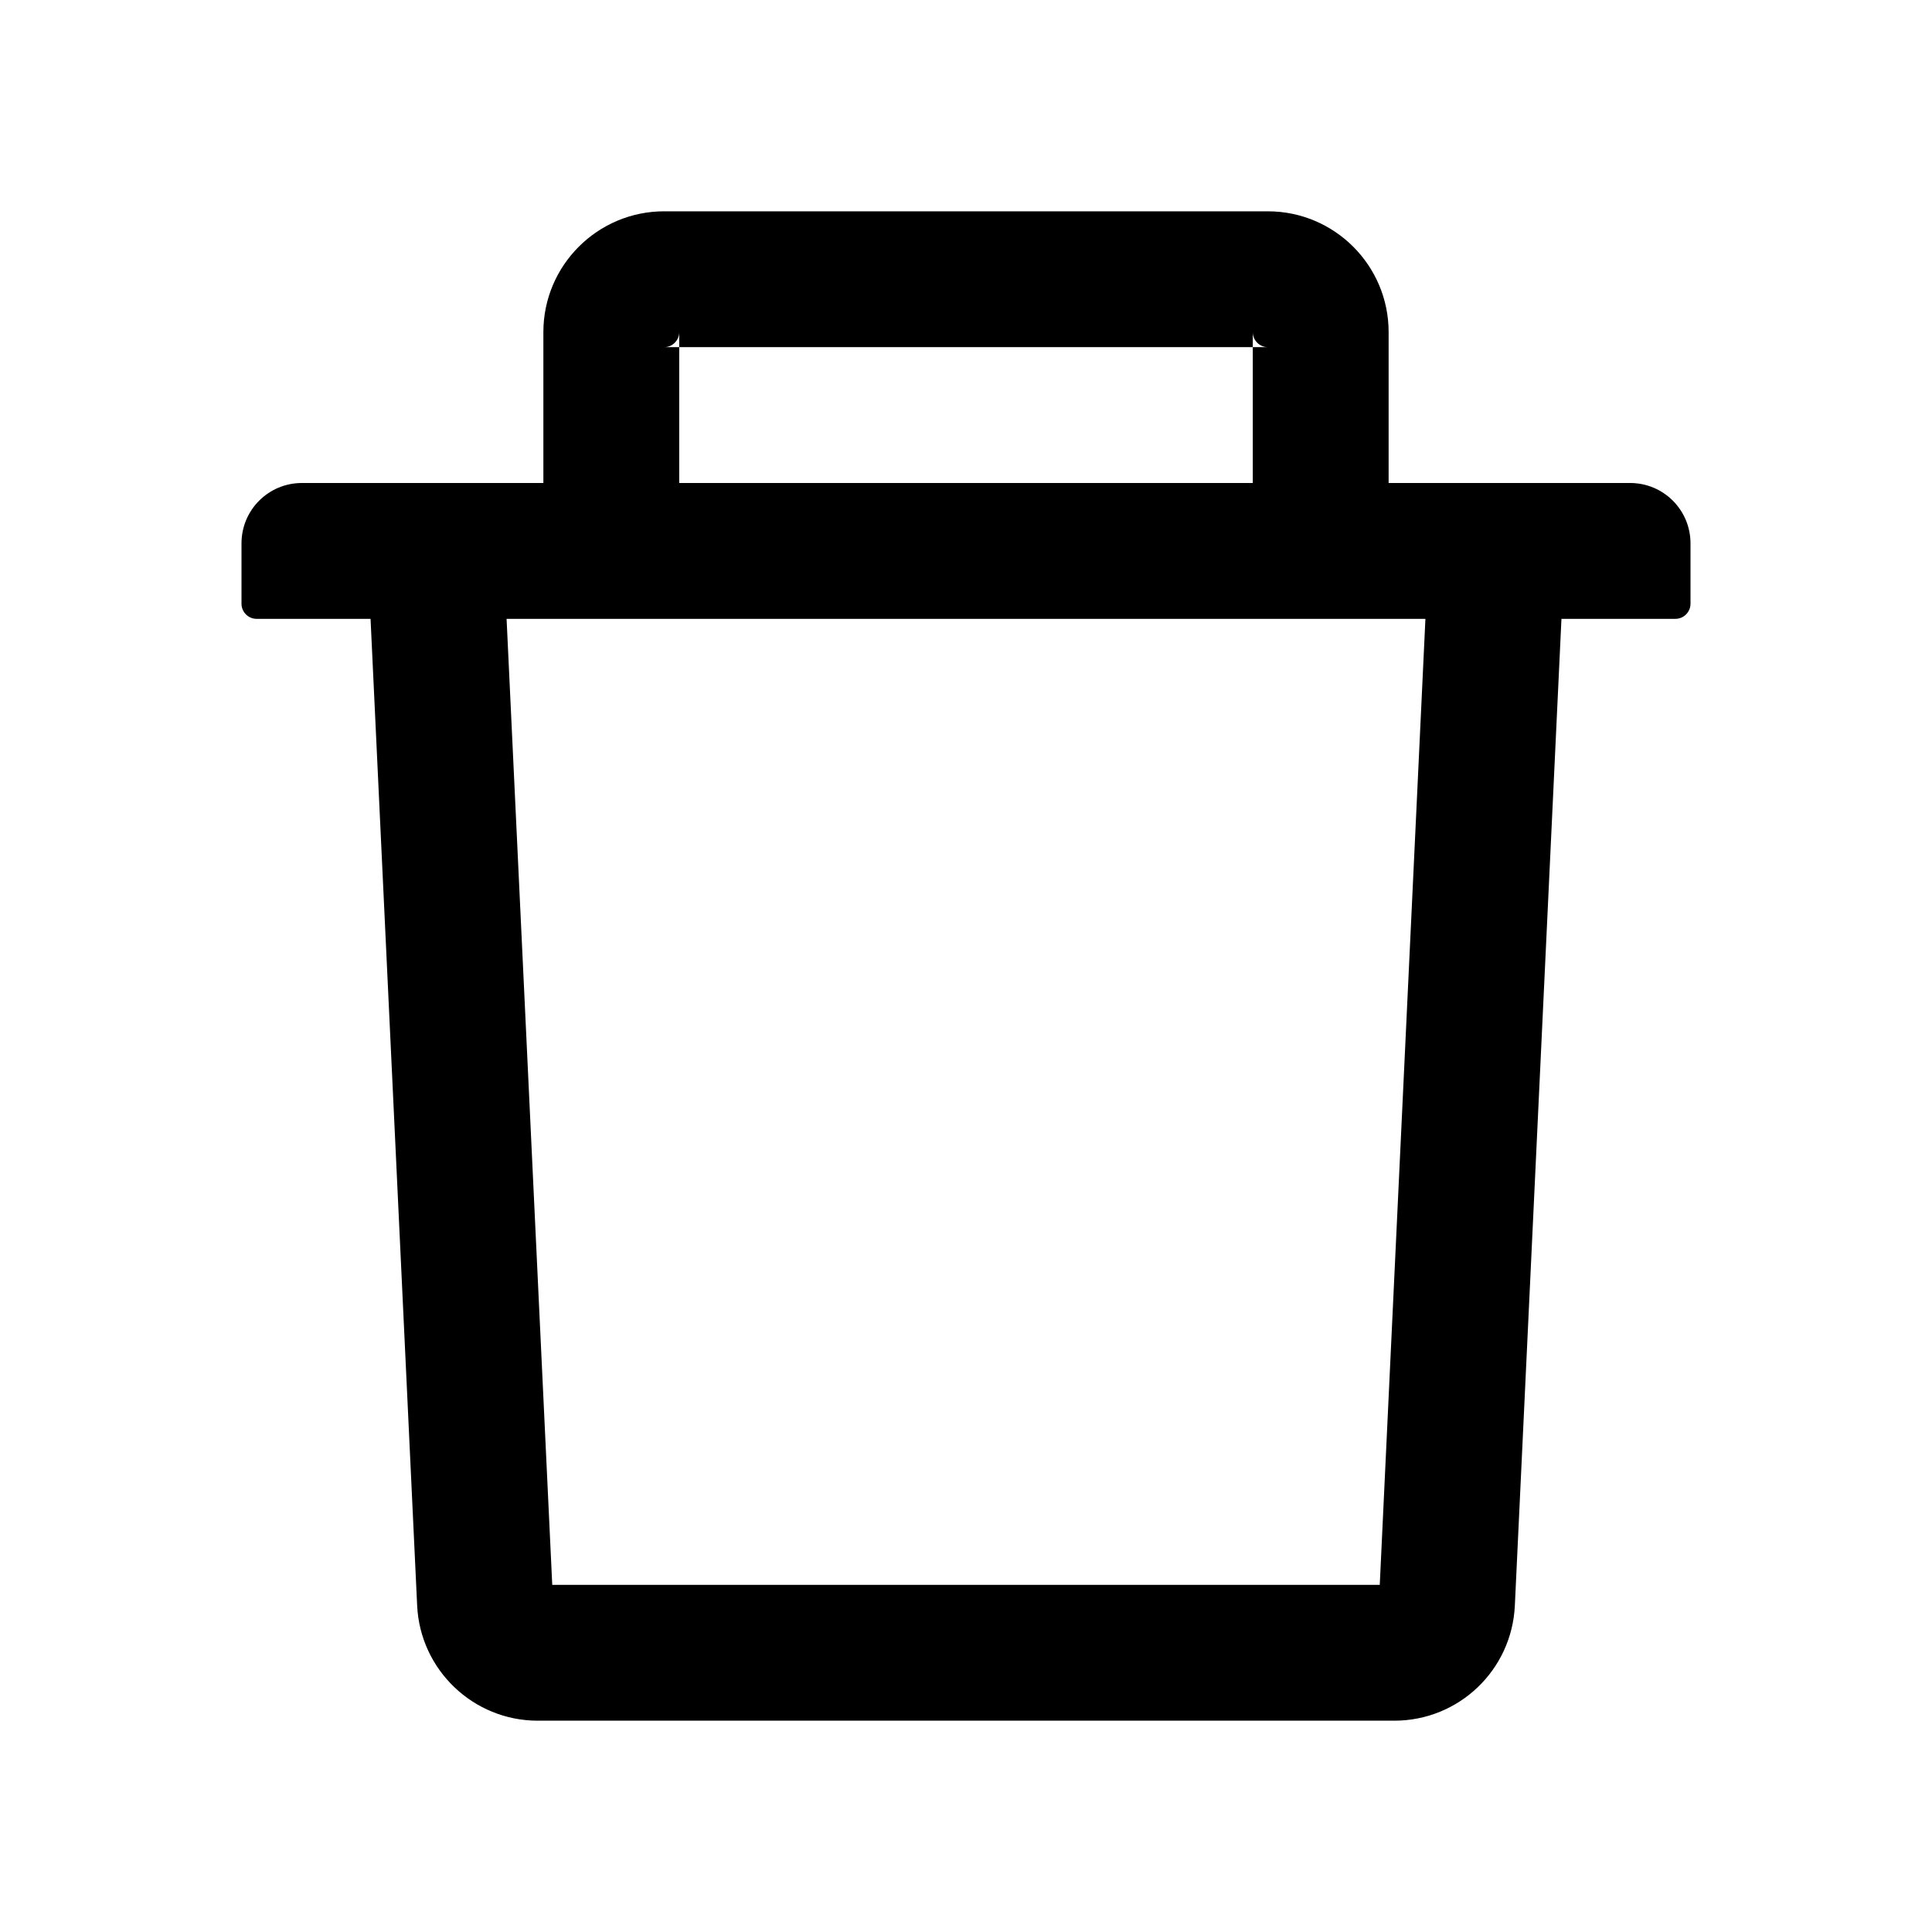
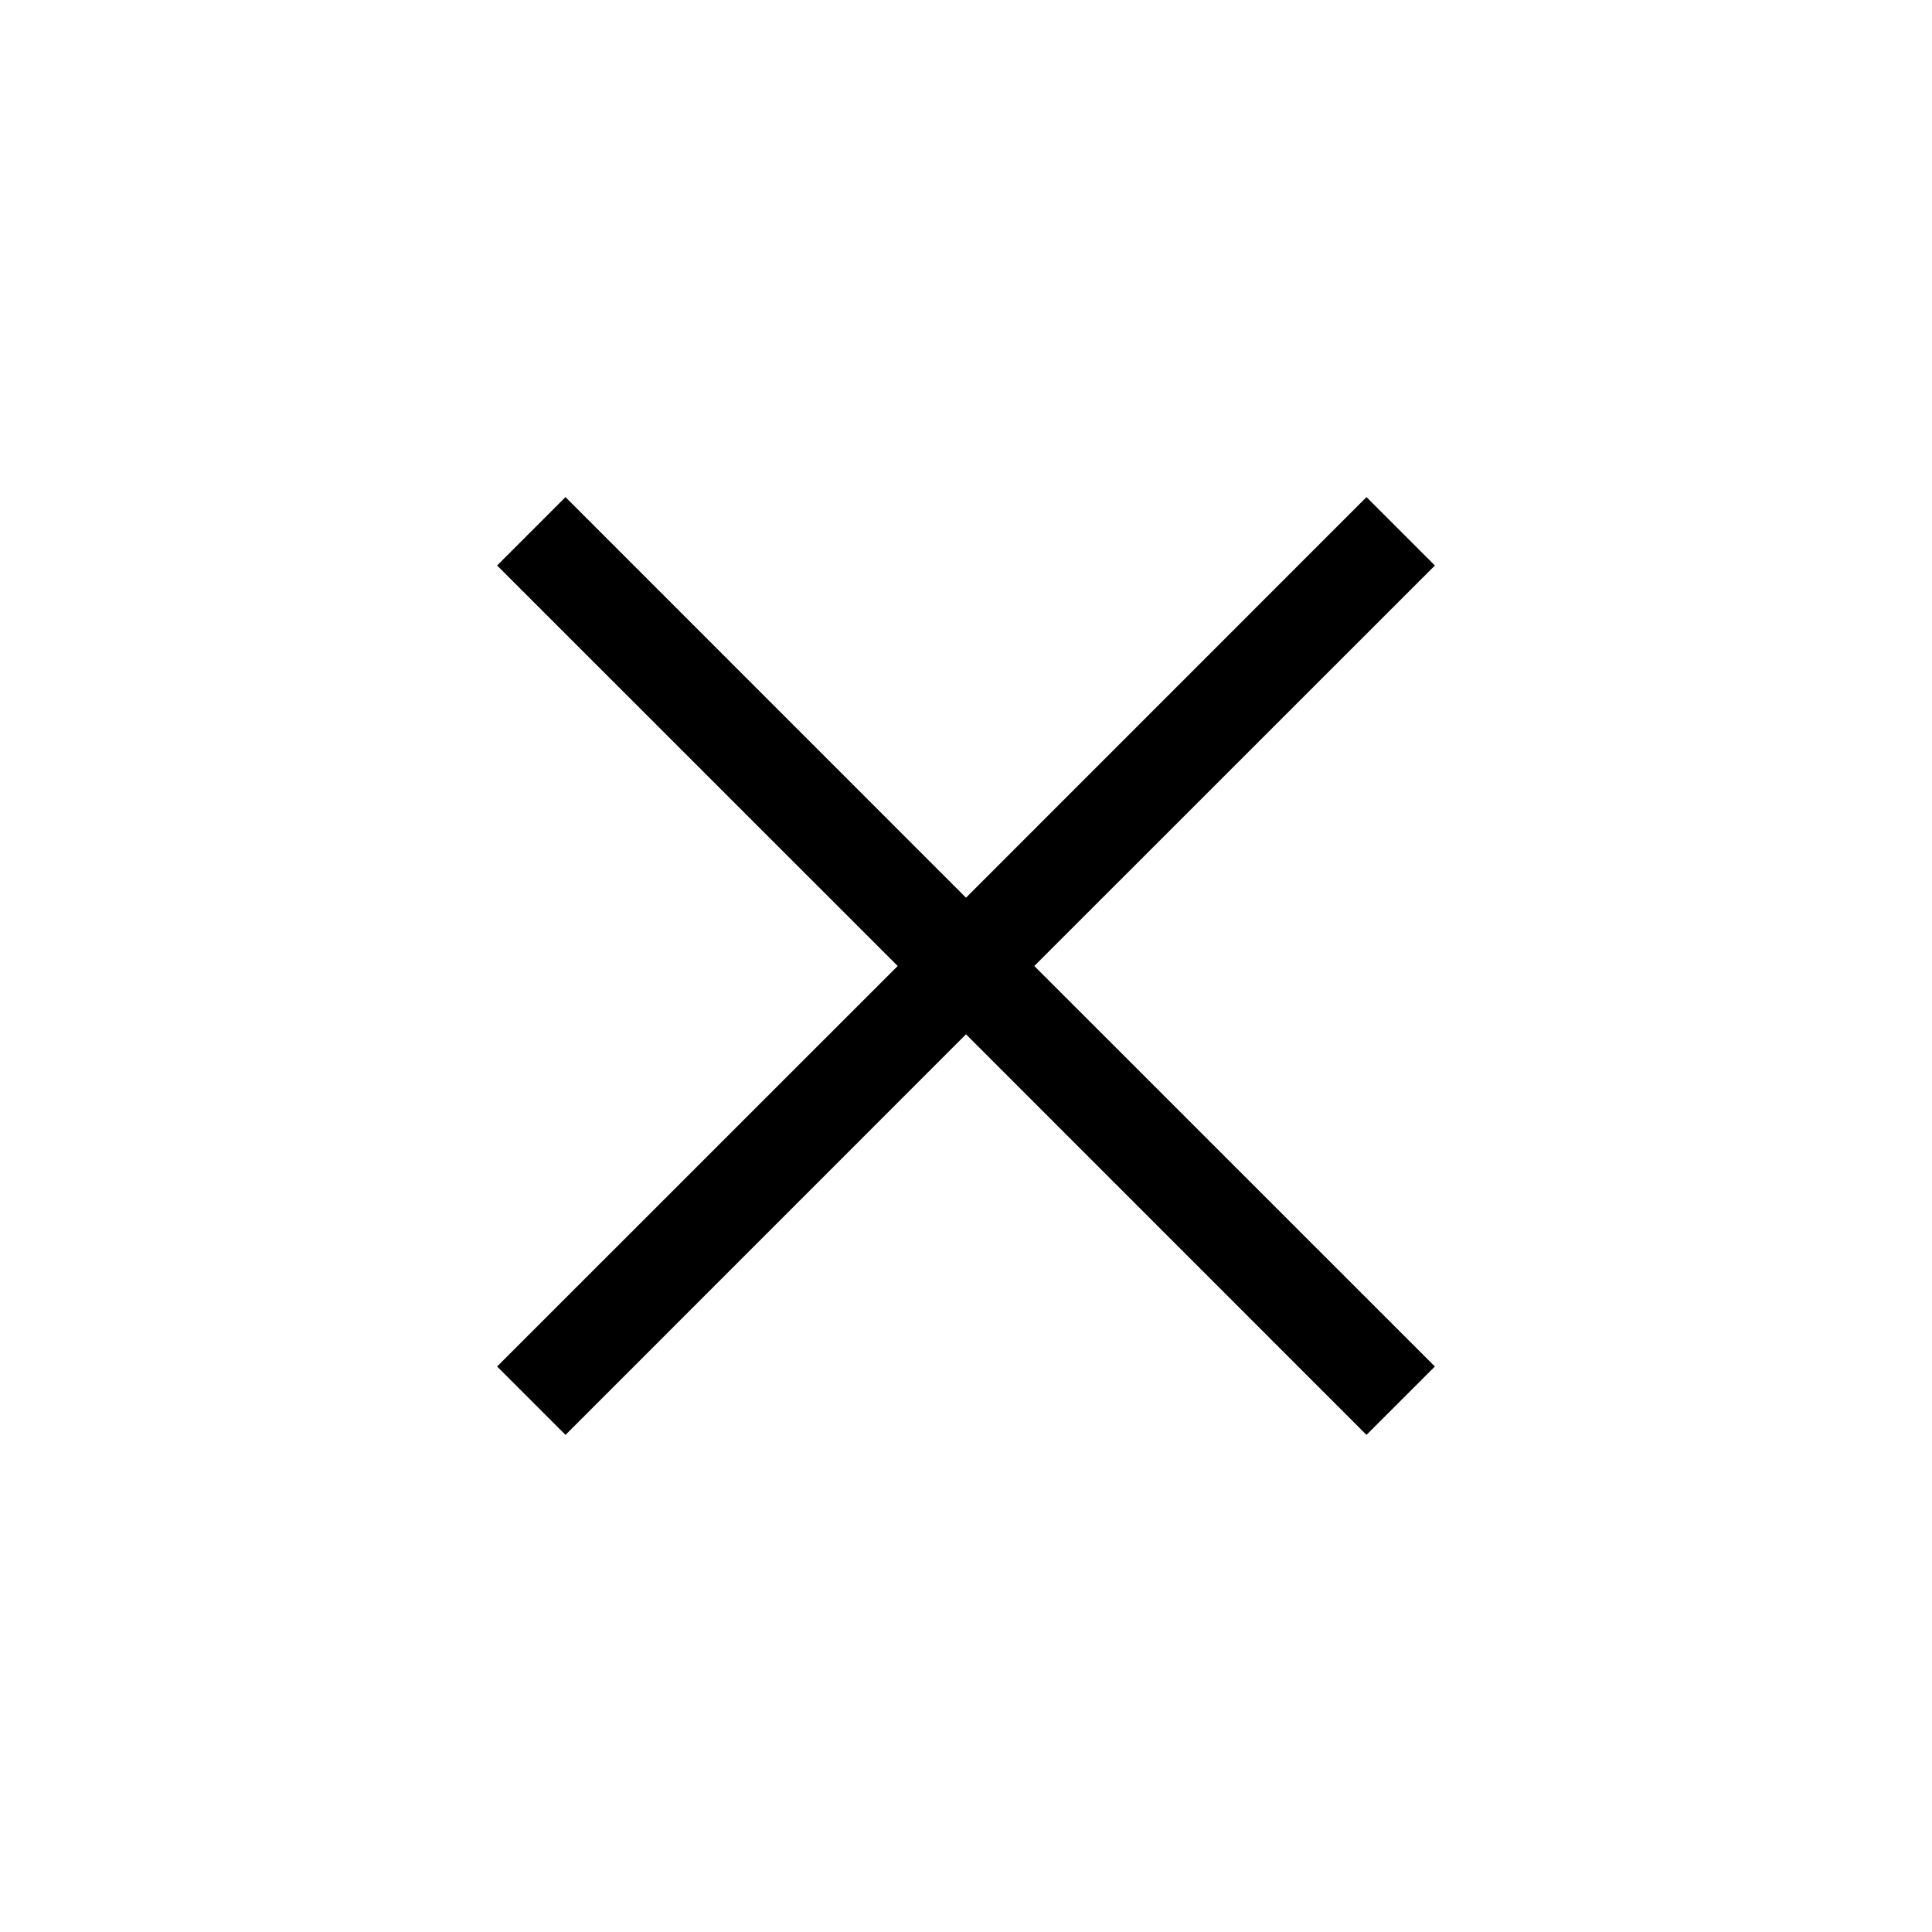
- <svg xmlns="http://www.w3.org/2000/svg" class="icon" viewBox="0 0 1024 1024" height="1em" width="1em">
-   <path d="M360 184h-8c4.4 0 8-3.6 8-8v8h304v-8c0 4.4 3.6 8 8 8h-8v72h72v-80c0-35.3-28.7-64-64-64H352c-35.3 0-64 28.7-64 64v80h72v-72zm504 72H160c-17.7 0-32 14.3-32 32v32c0 4.4 3.6 8 8 8h60.4l24.7 523c1.6 34.1 29.8 61 63.9 61h454c34.2 0 62.3-26.8 63.9-61l24.7-523H888c4.4 0 8-3.6 8-8v-32c0-17.7-14.3-32-32-32zM731.3 840H292.7l-24.2-512h487l-24.2 512z" />
+ <svg xmlns="http://www.w3.org/2000/svg" viewBox="0 0 20 20" height="1em" width="1em">
+   <path d="m10 9.293 4.146-4.147.708.708L10.707 10l4.147 4.146-.708.708L10 10.707l-4.146 4.147-.708-.708L9.293 10 5.146 5.854l.708-.708L10 9.293Z" />
</svg>
